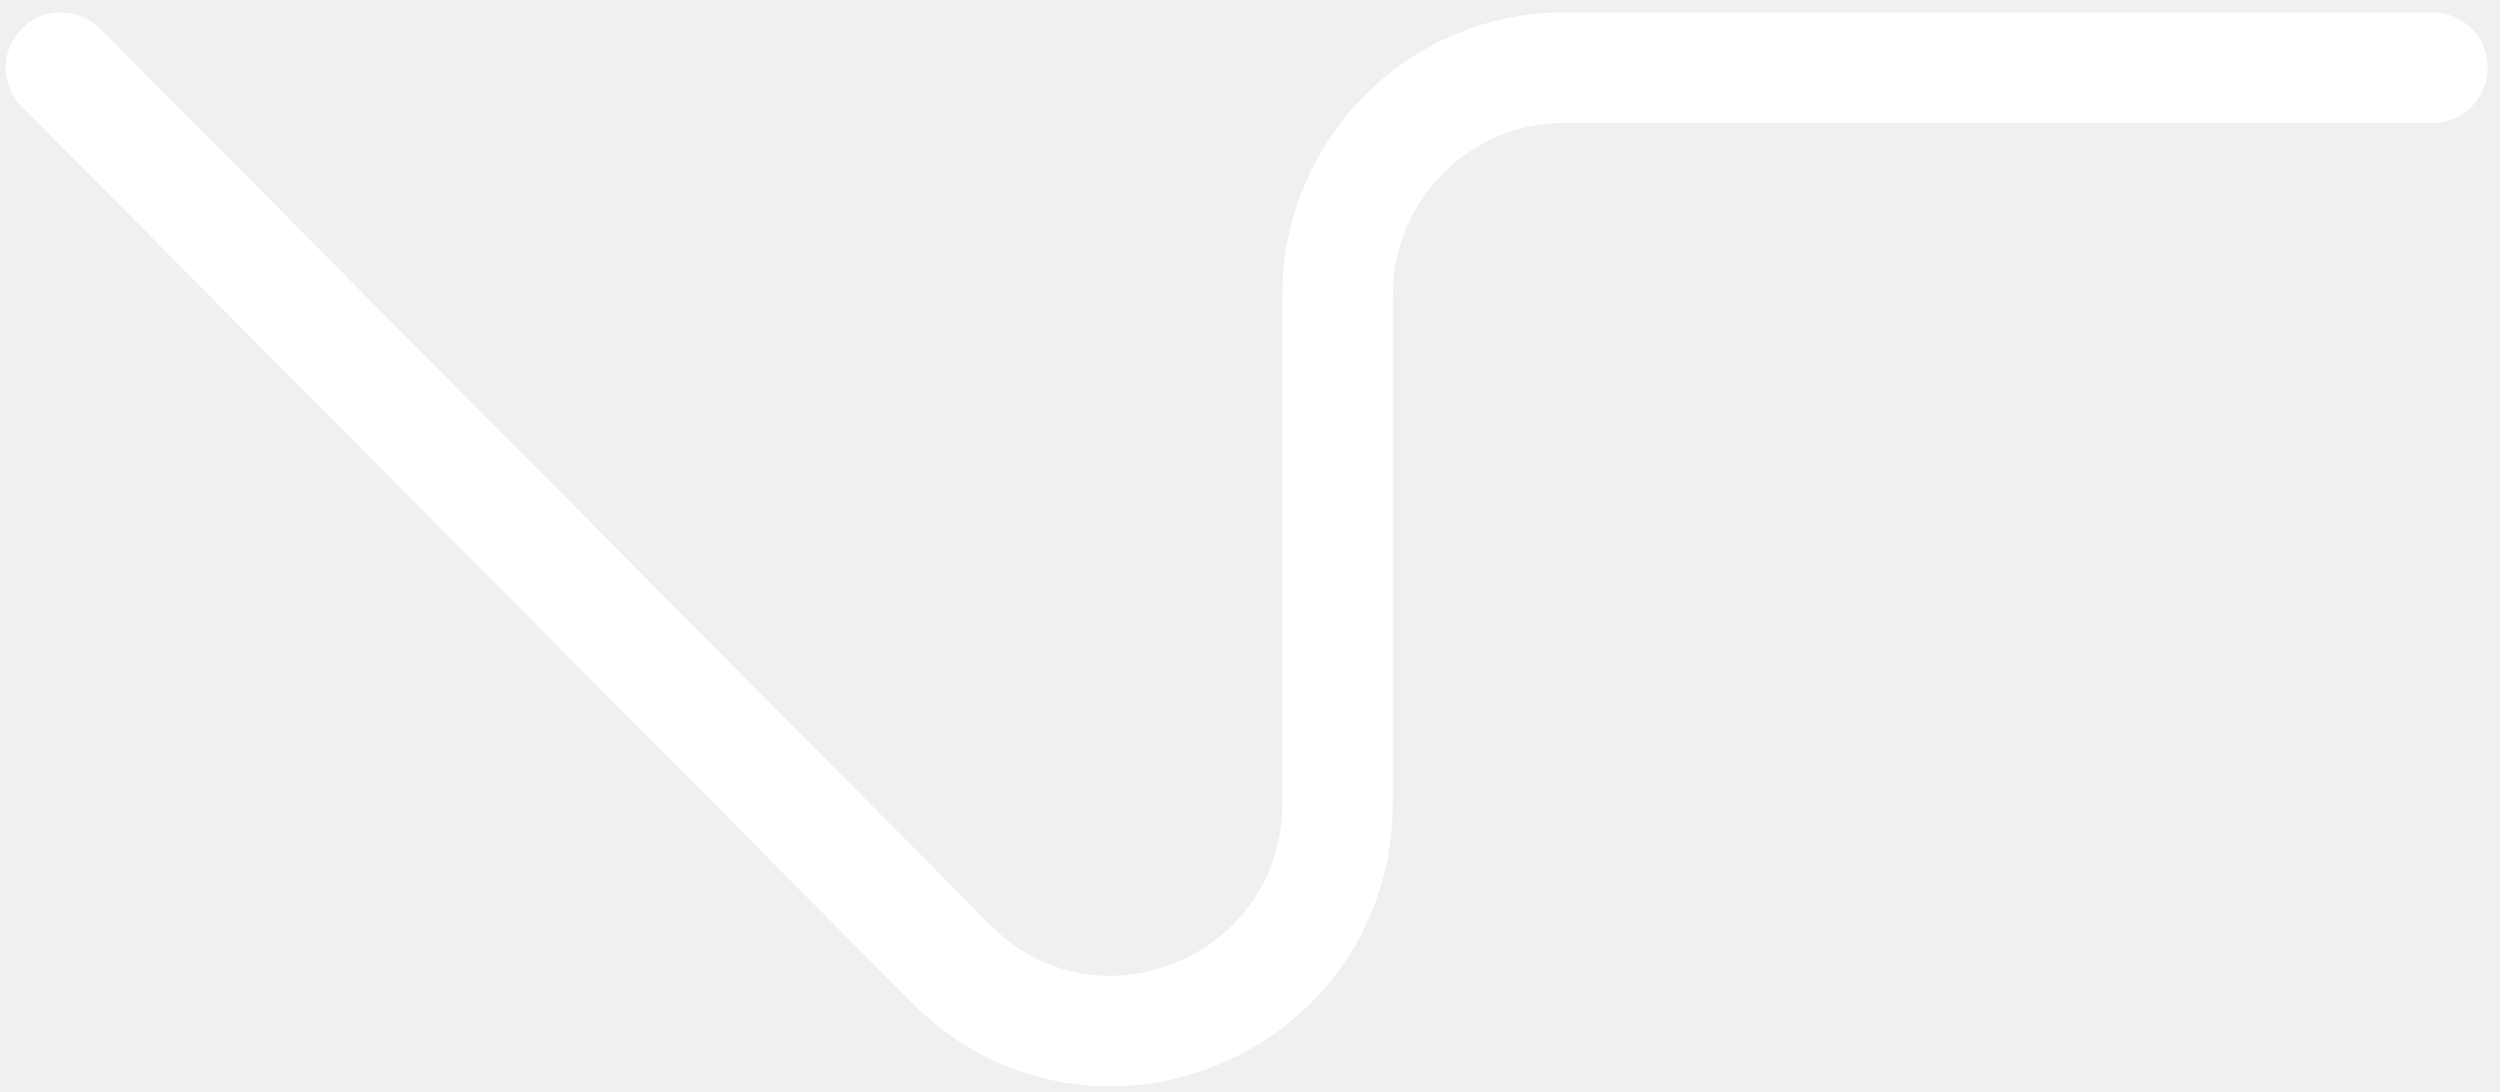
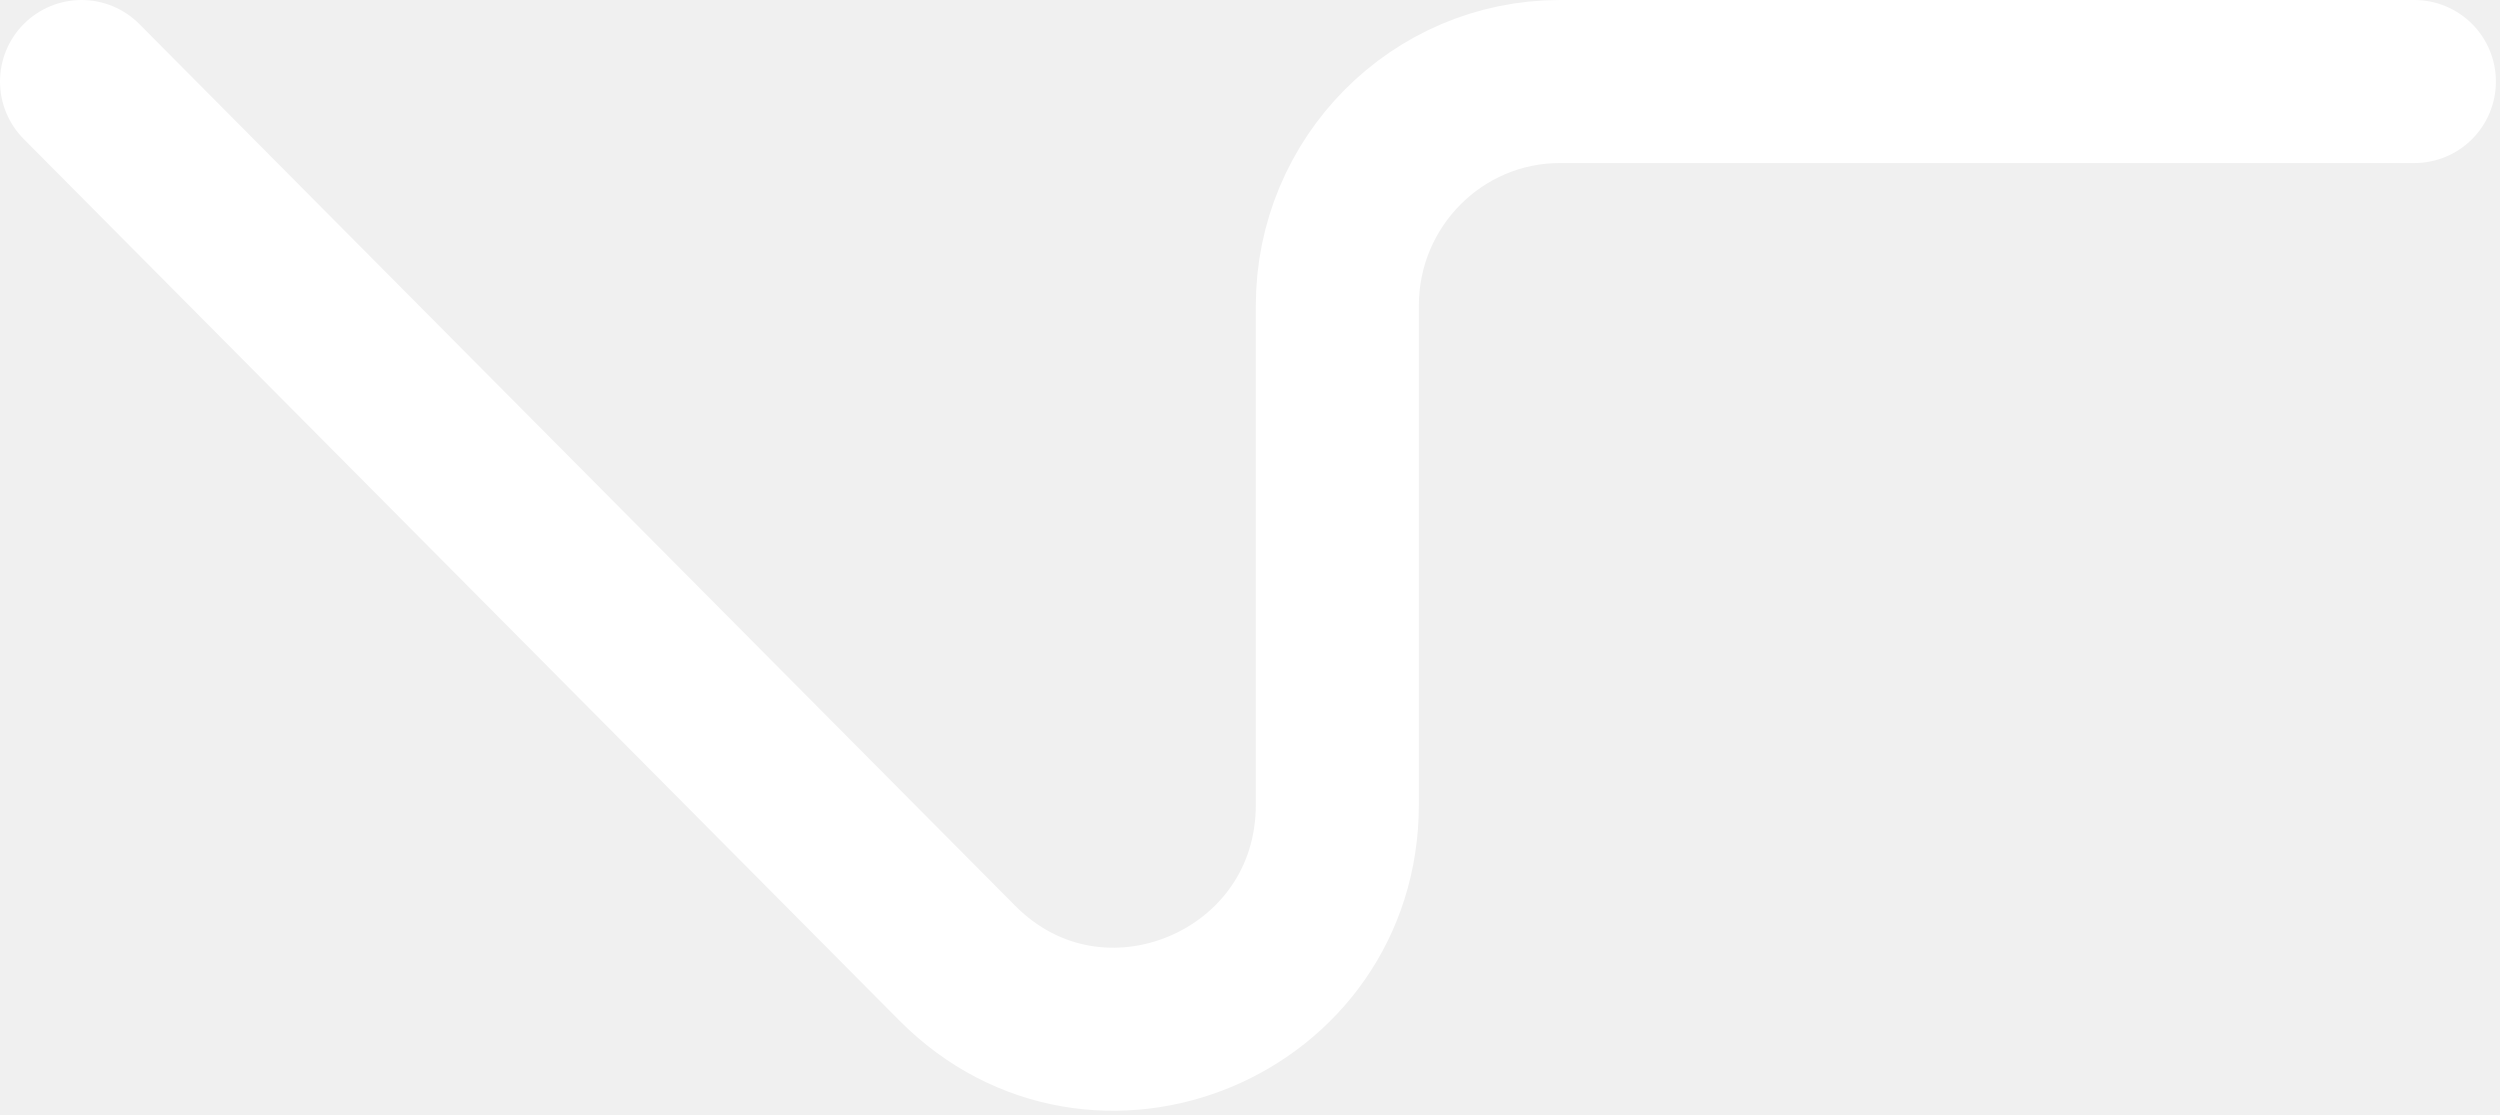
- <svg xmlns="http://www.w3.org/2000/svg" viewBox="0 0 181 79" fill="none">
-   <path d="M4.411 4.898L68.868 69.786C79.19 80.178 96.839 72.818 96.839 58.123V21.394C96.839 12.285 104.176 4.898 113.225 4.898H144.667H176.109" stroke="white" stroke-width="8" stroke-linecap="round" stroke-linejoin="round" />
+ <svg xmlns="http://www.w3.org/2000/svg" width="184" height="82" viewBox="0 0 184 82" fill="none">
+   <path d="M6 6L70.456 70.888C80.779 81.279 98.428 73.919 98.428 59.225V22.496C98.428 13.386 105.765 6 114.814 6H146.256H177.698" stroke="white" stroke-width="12" stroke-linecap="round" stroke-linejoin="round" />
</svg>
